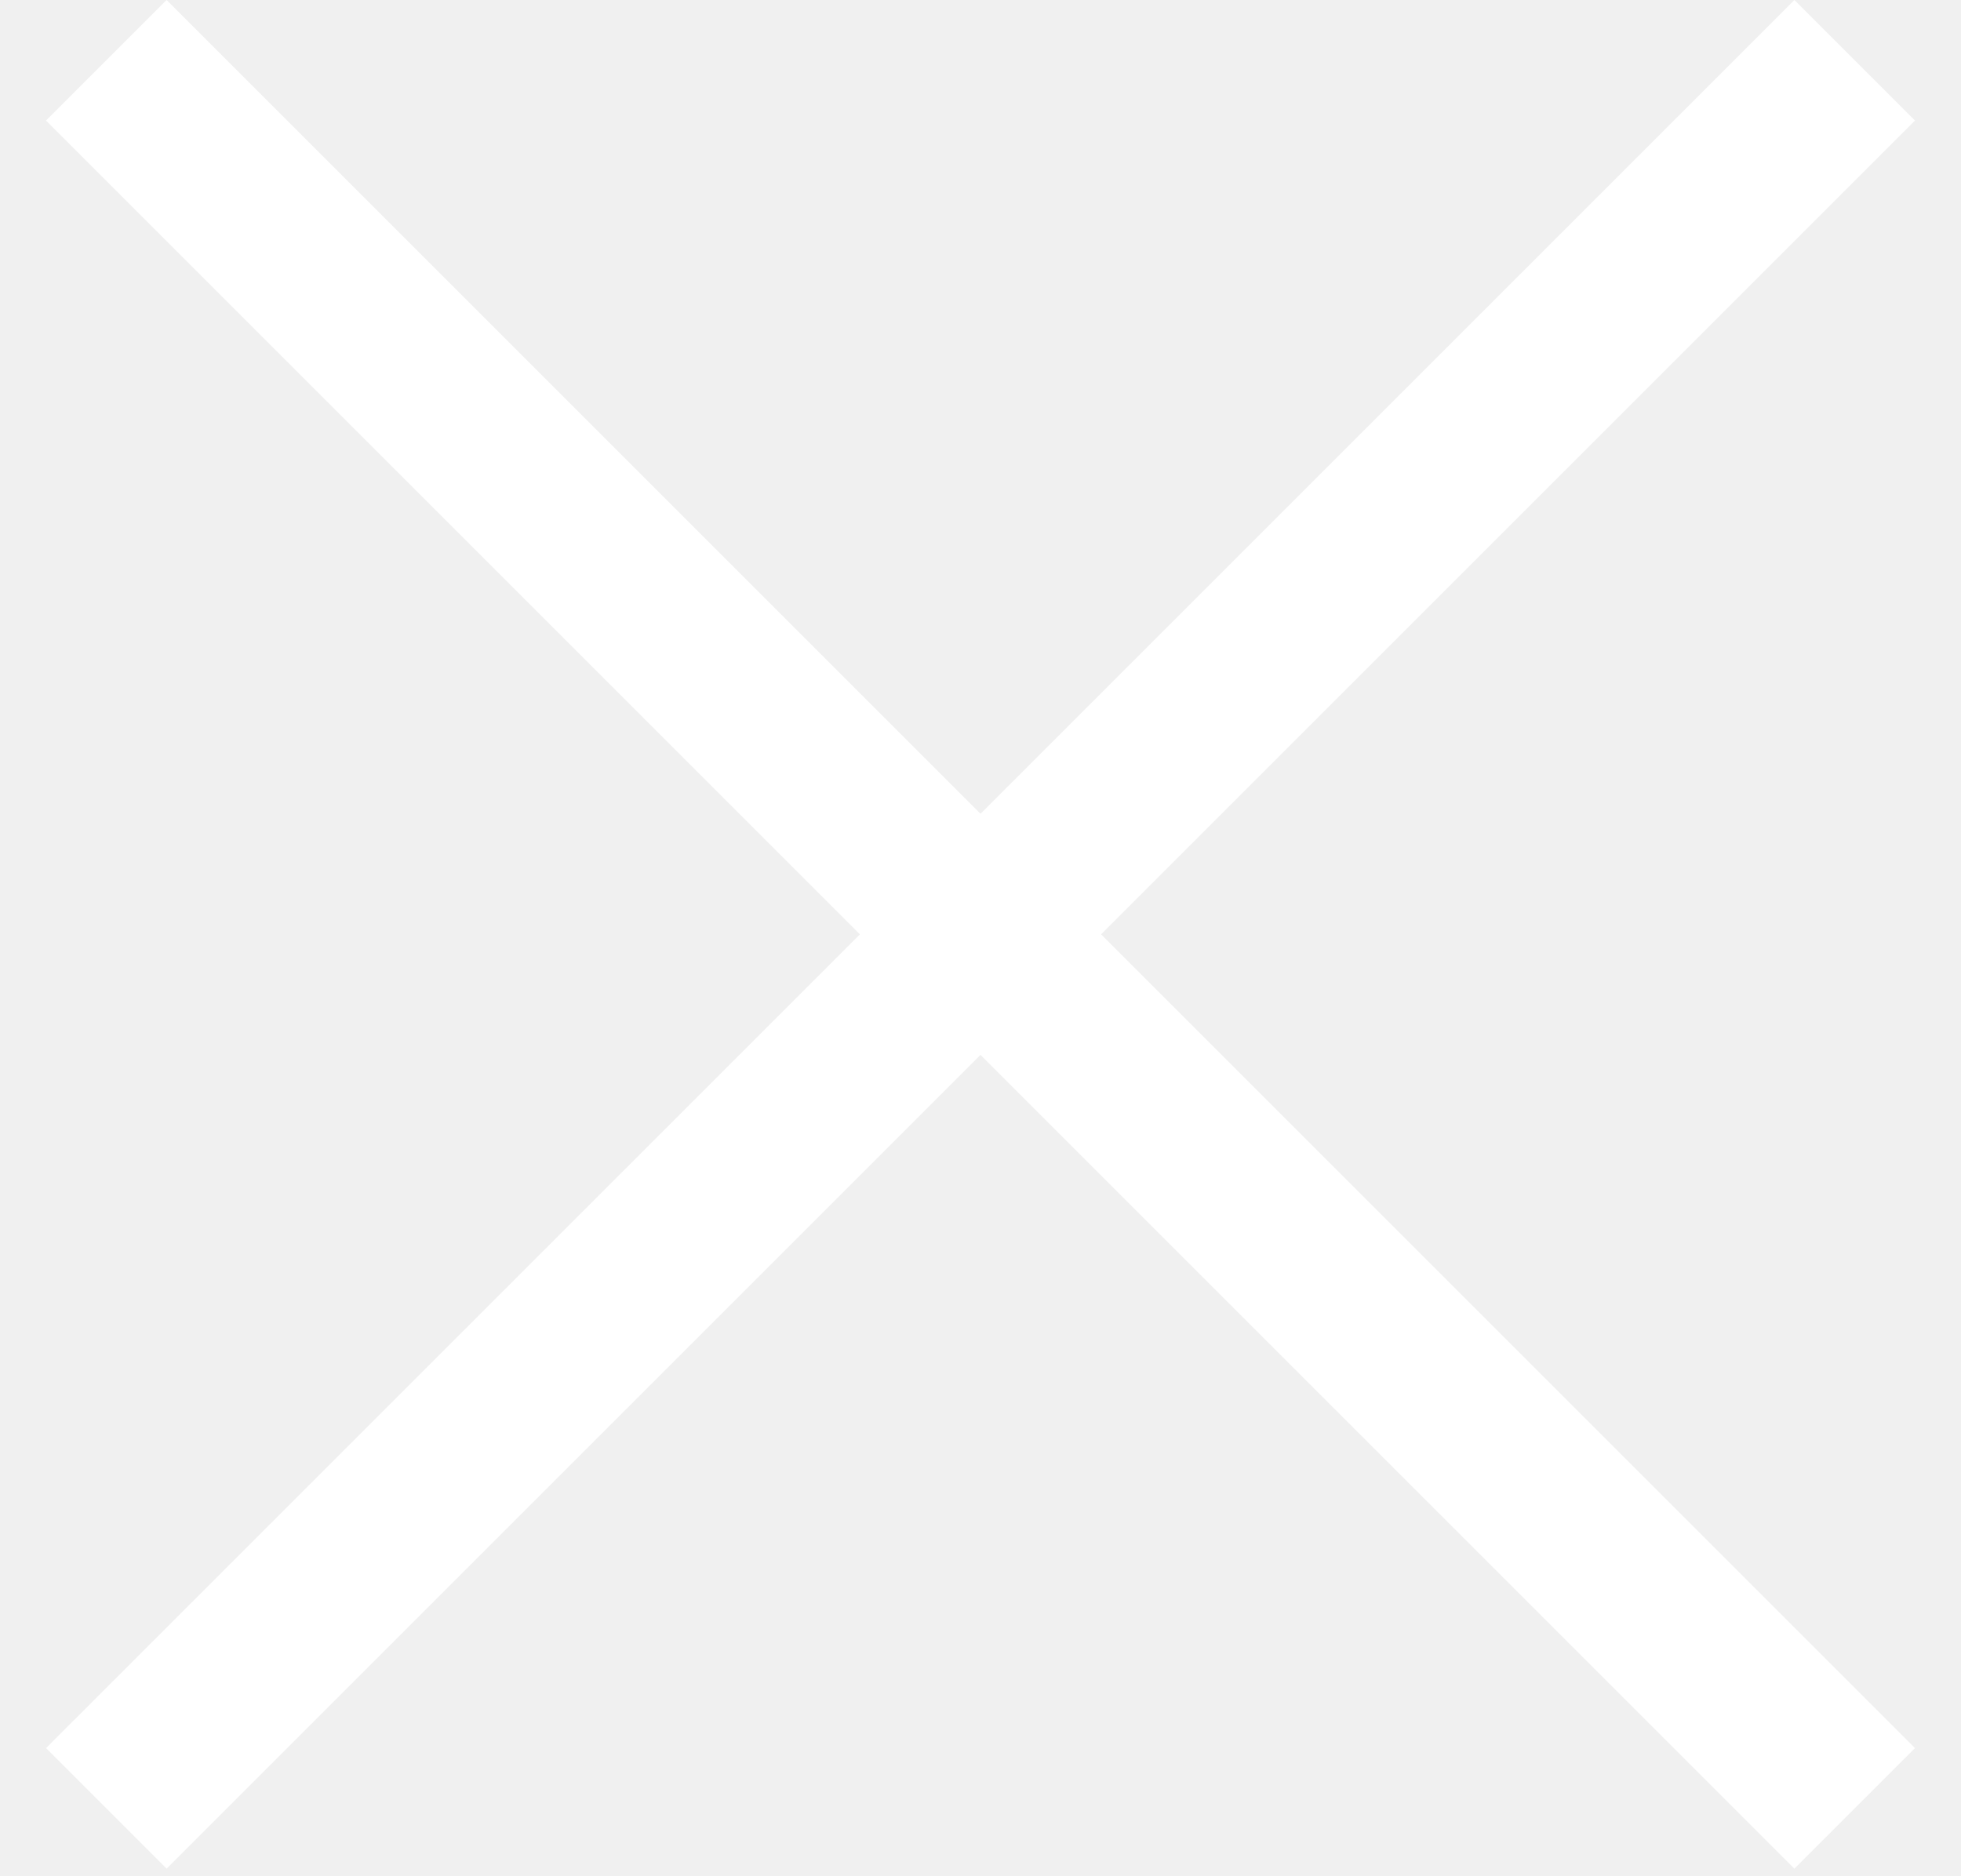
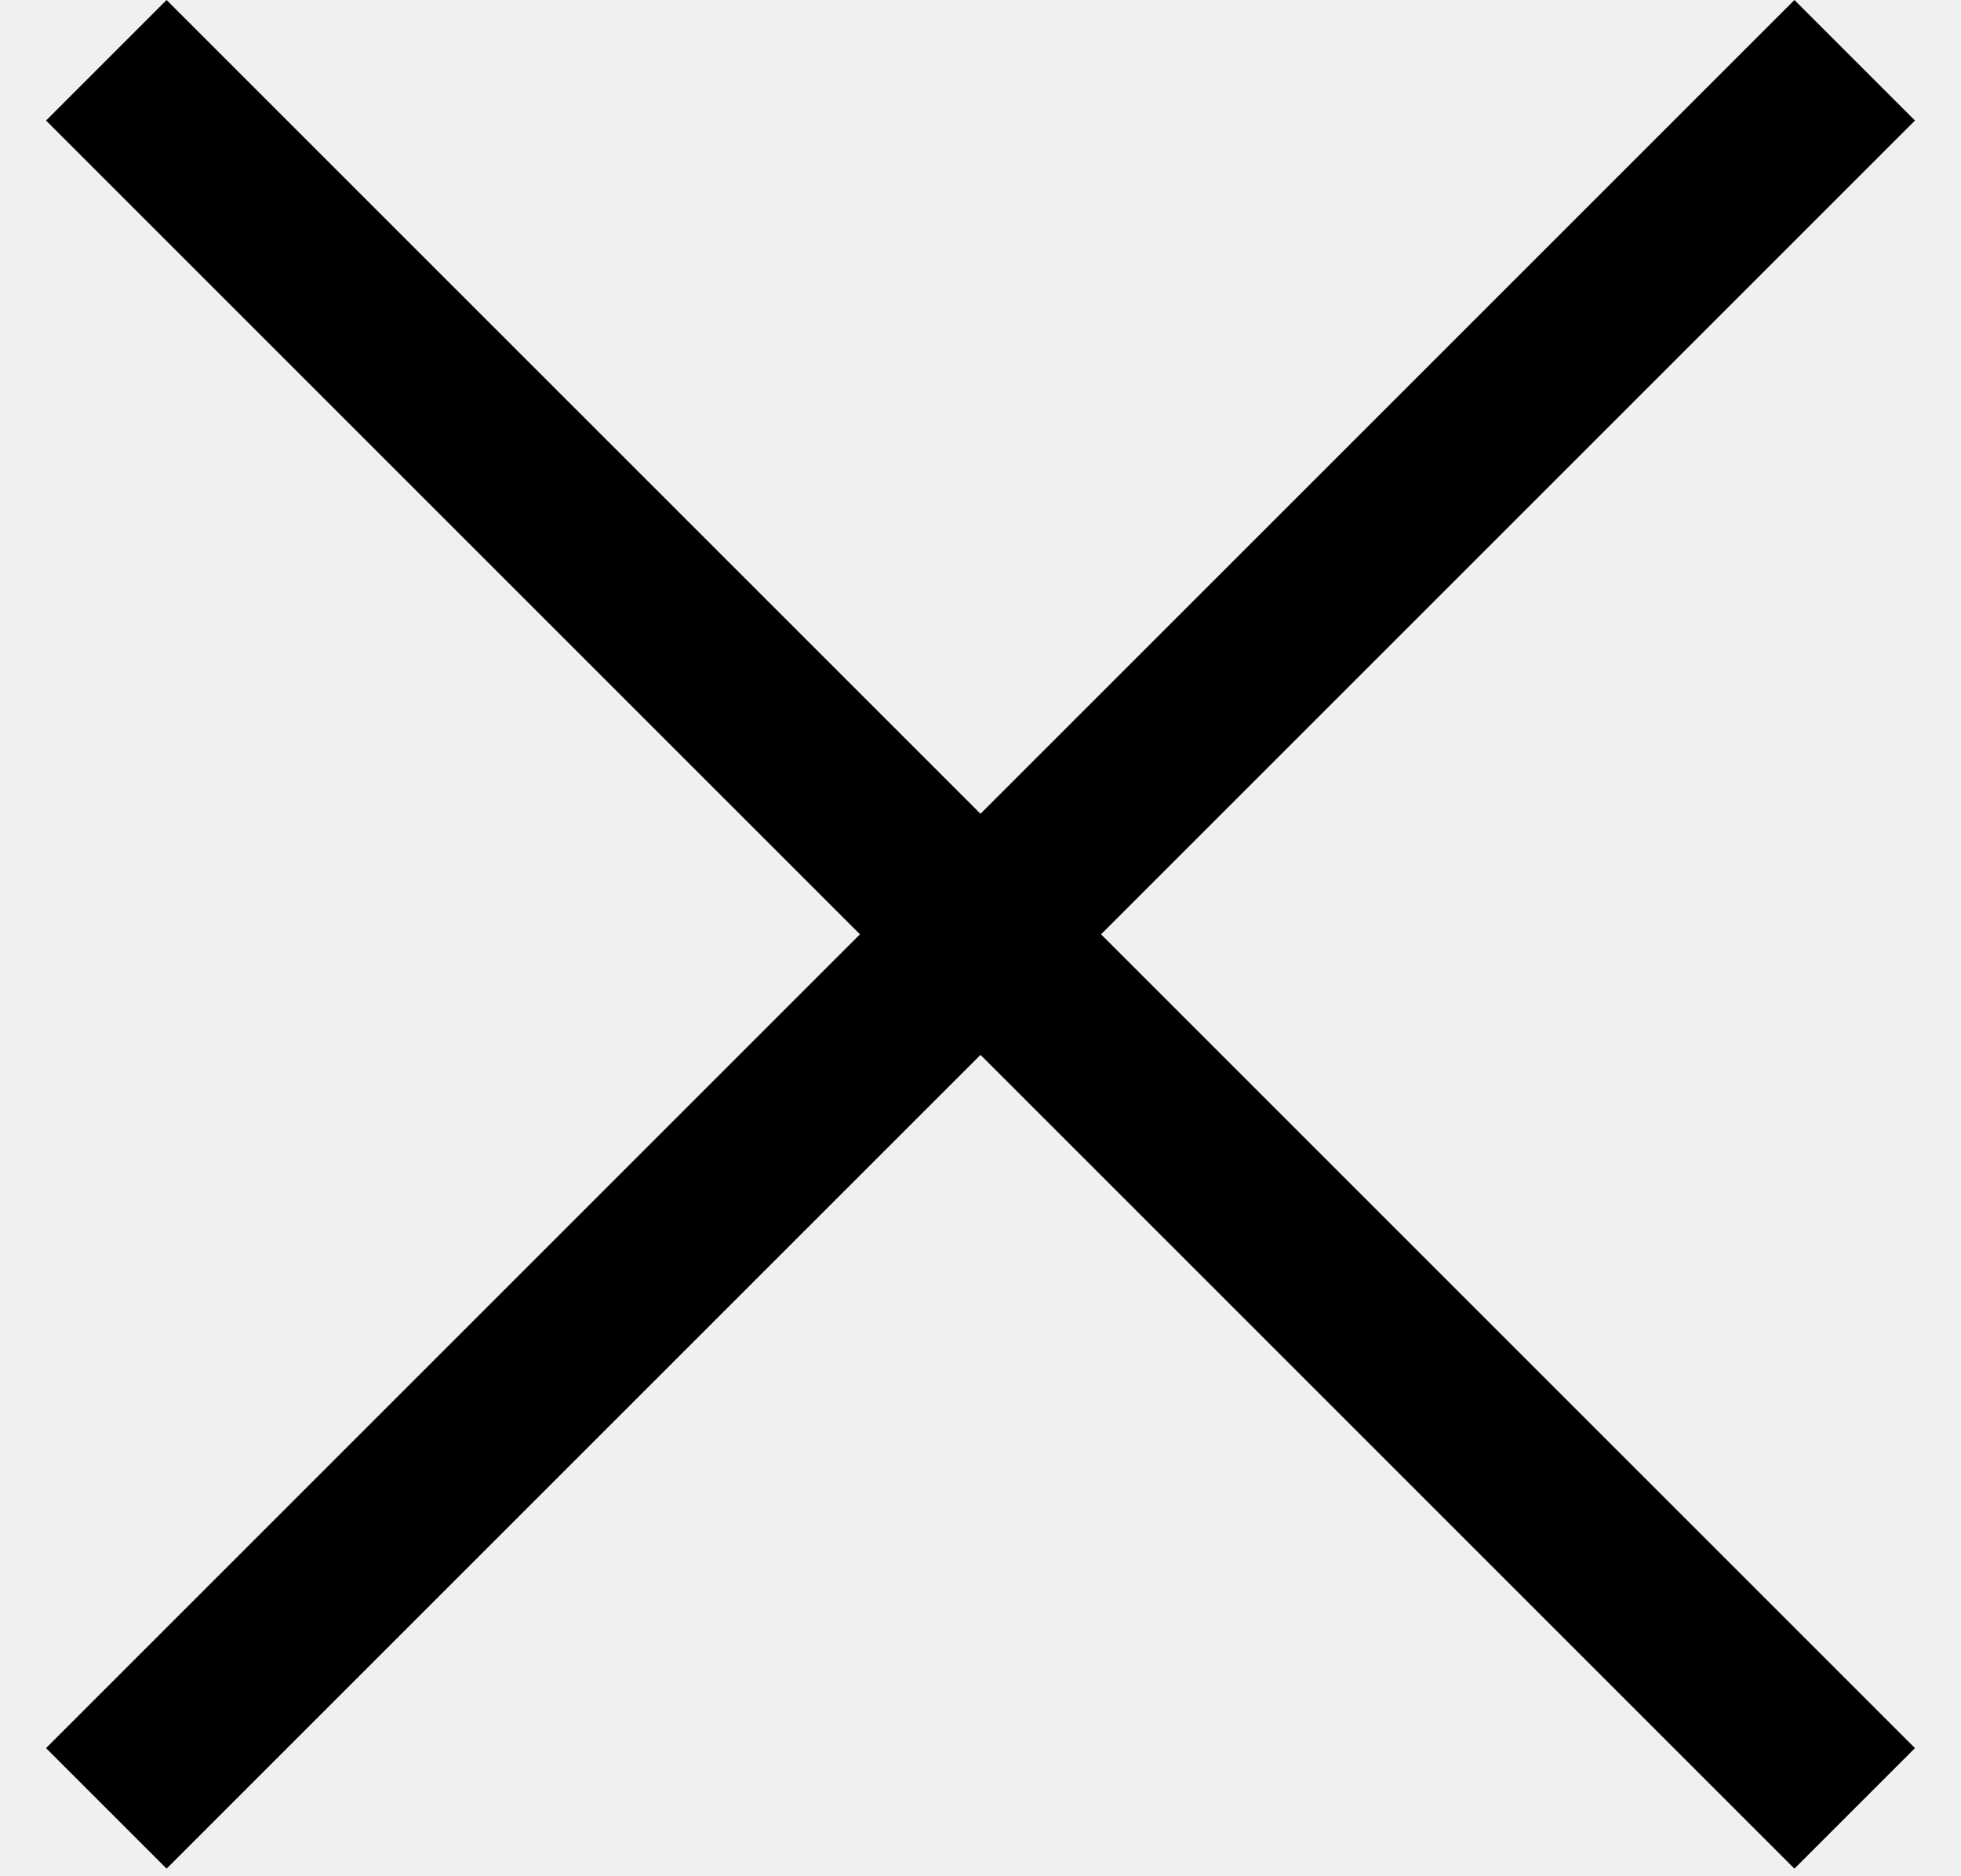
<svg xmlns="http://www.w3.org/2000/svg" width="23" height="22" viewBox="0 0 23 22" fill="none">
-   <rect x="0.54" y="20.506" width="29" height="2" transform="rotate(-45 0.539795 20.5061)" fill="white" />
-   <rect x="1.954" width="29" height="2" transform="rotate(45 1.9541 0)" fill="white" />
+   <path d="M21.046 7.21216e-06L0.54 20.506L1.954 21.92L22.46 1.414L21.046 7.21216e-06Z" fill="black" />
+   <path d="M22.46 20.506L1.954 0L0.54 1.414L21.046 21.92L22.46 20.506Z" fill="black" />
</svg>
